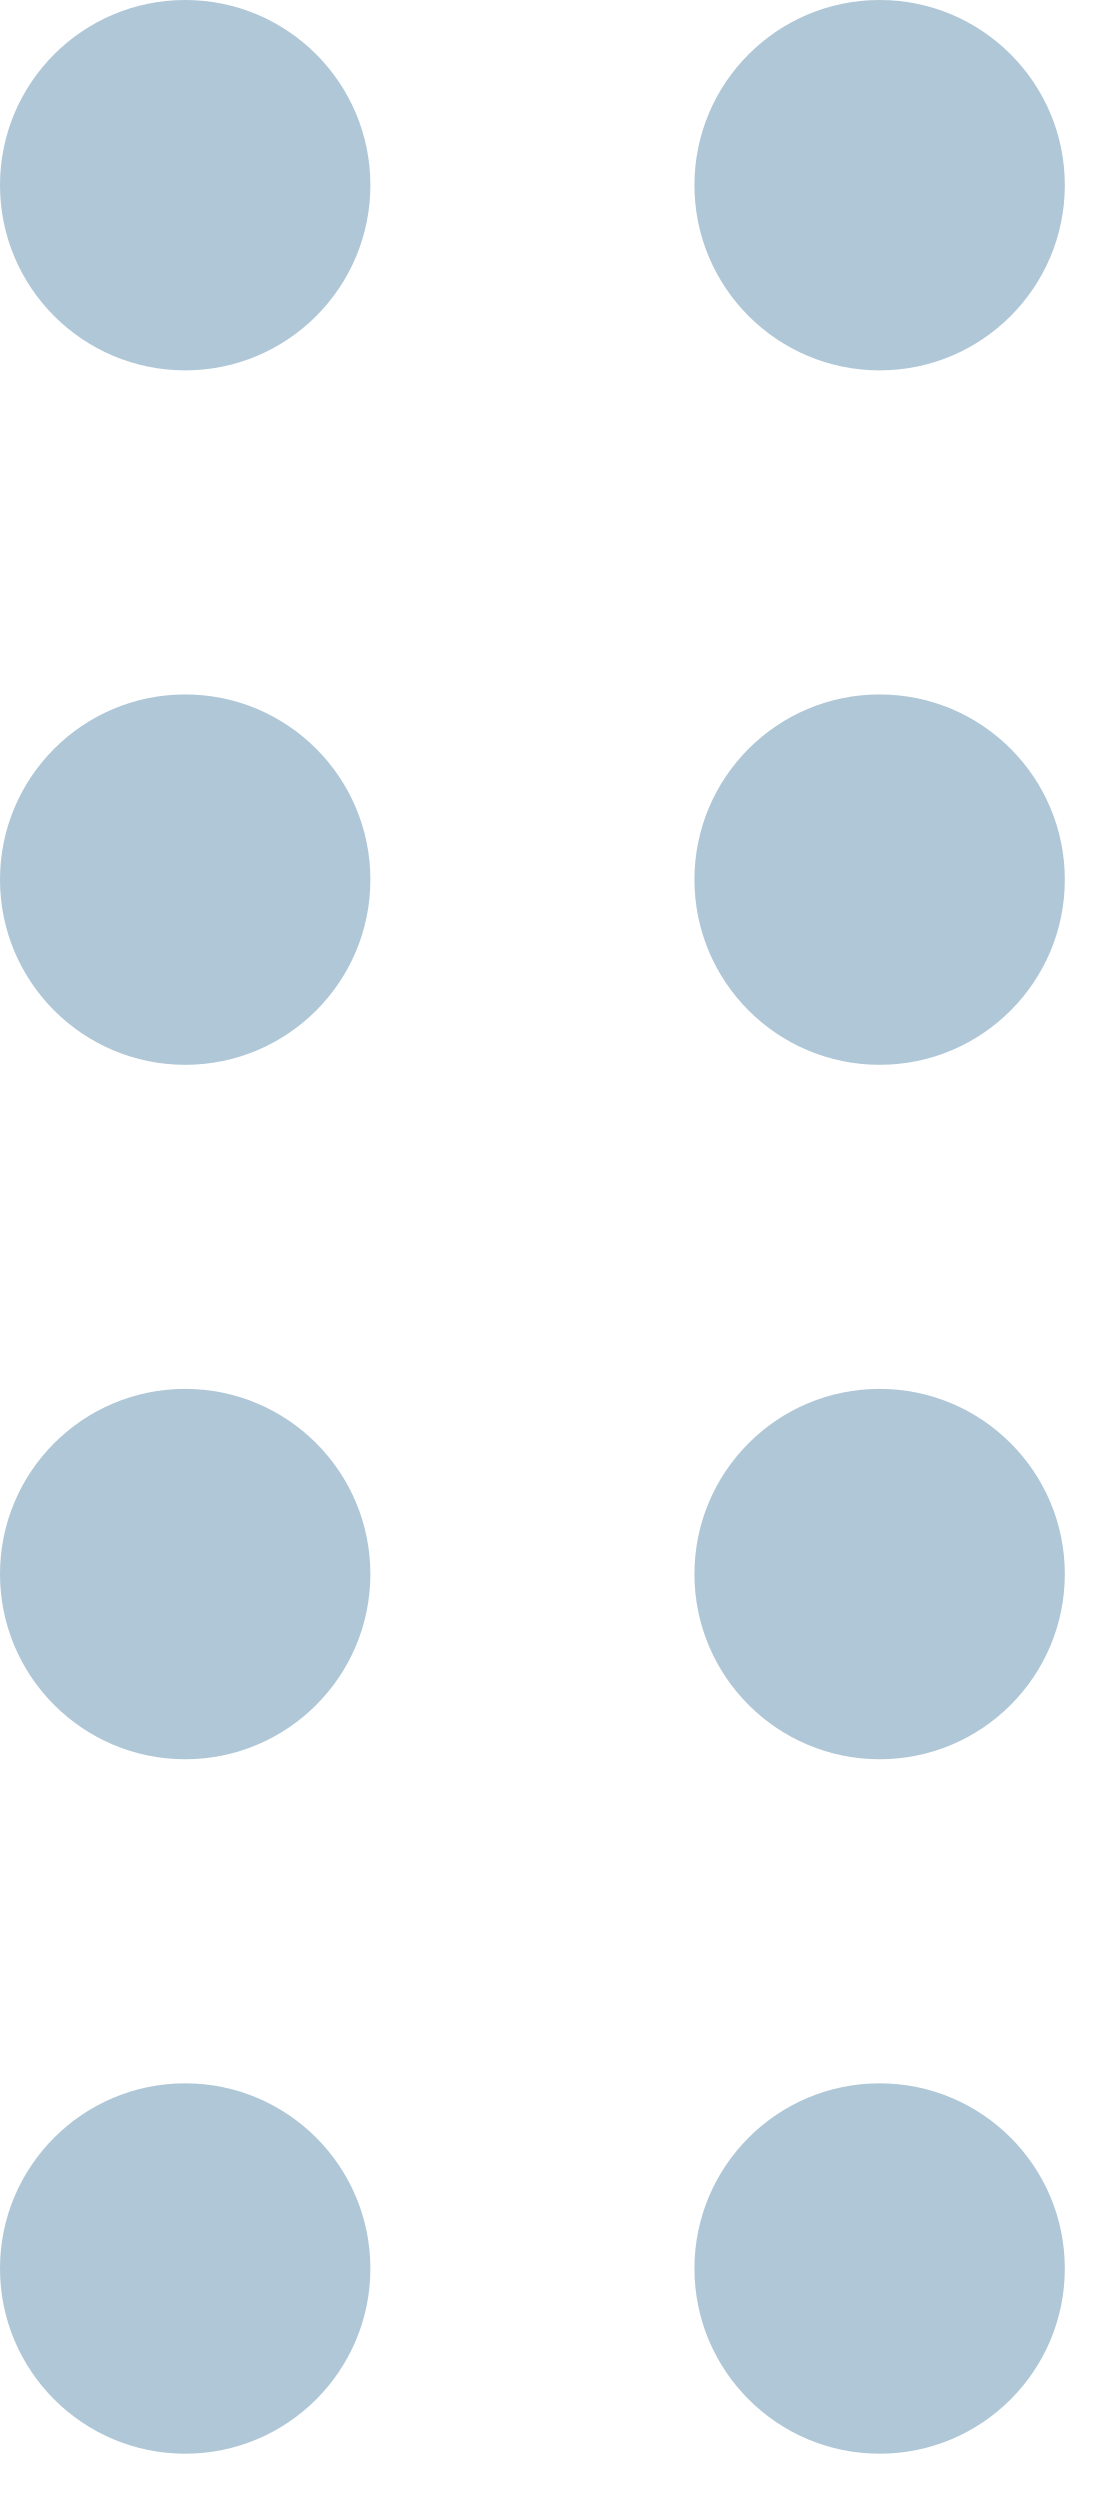
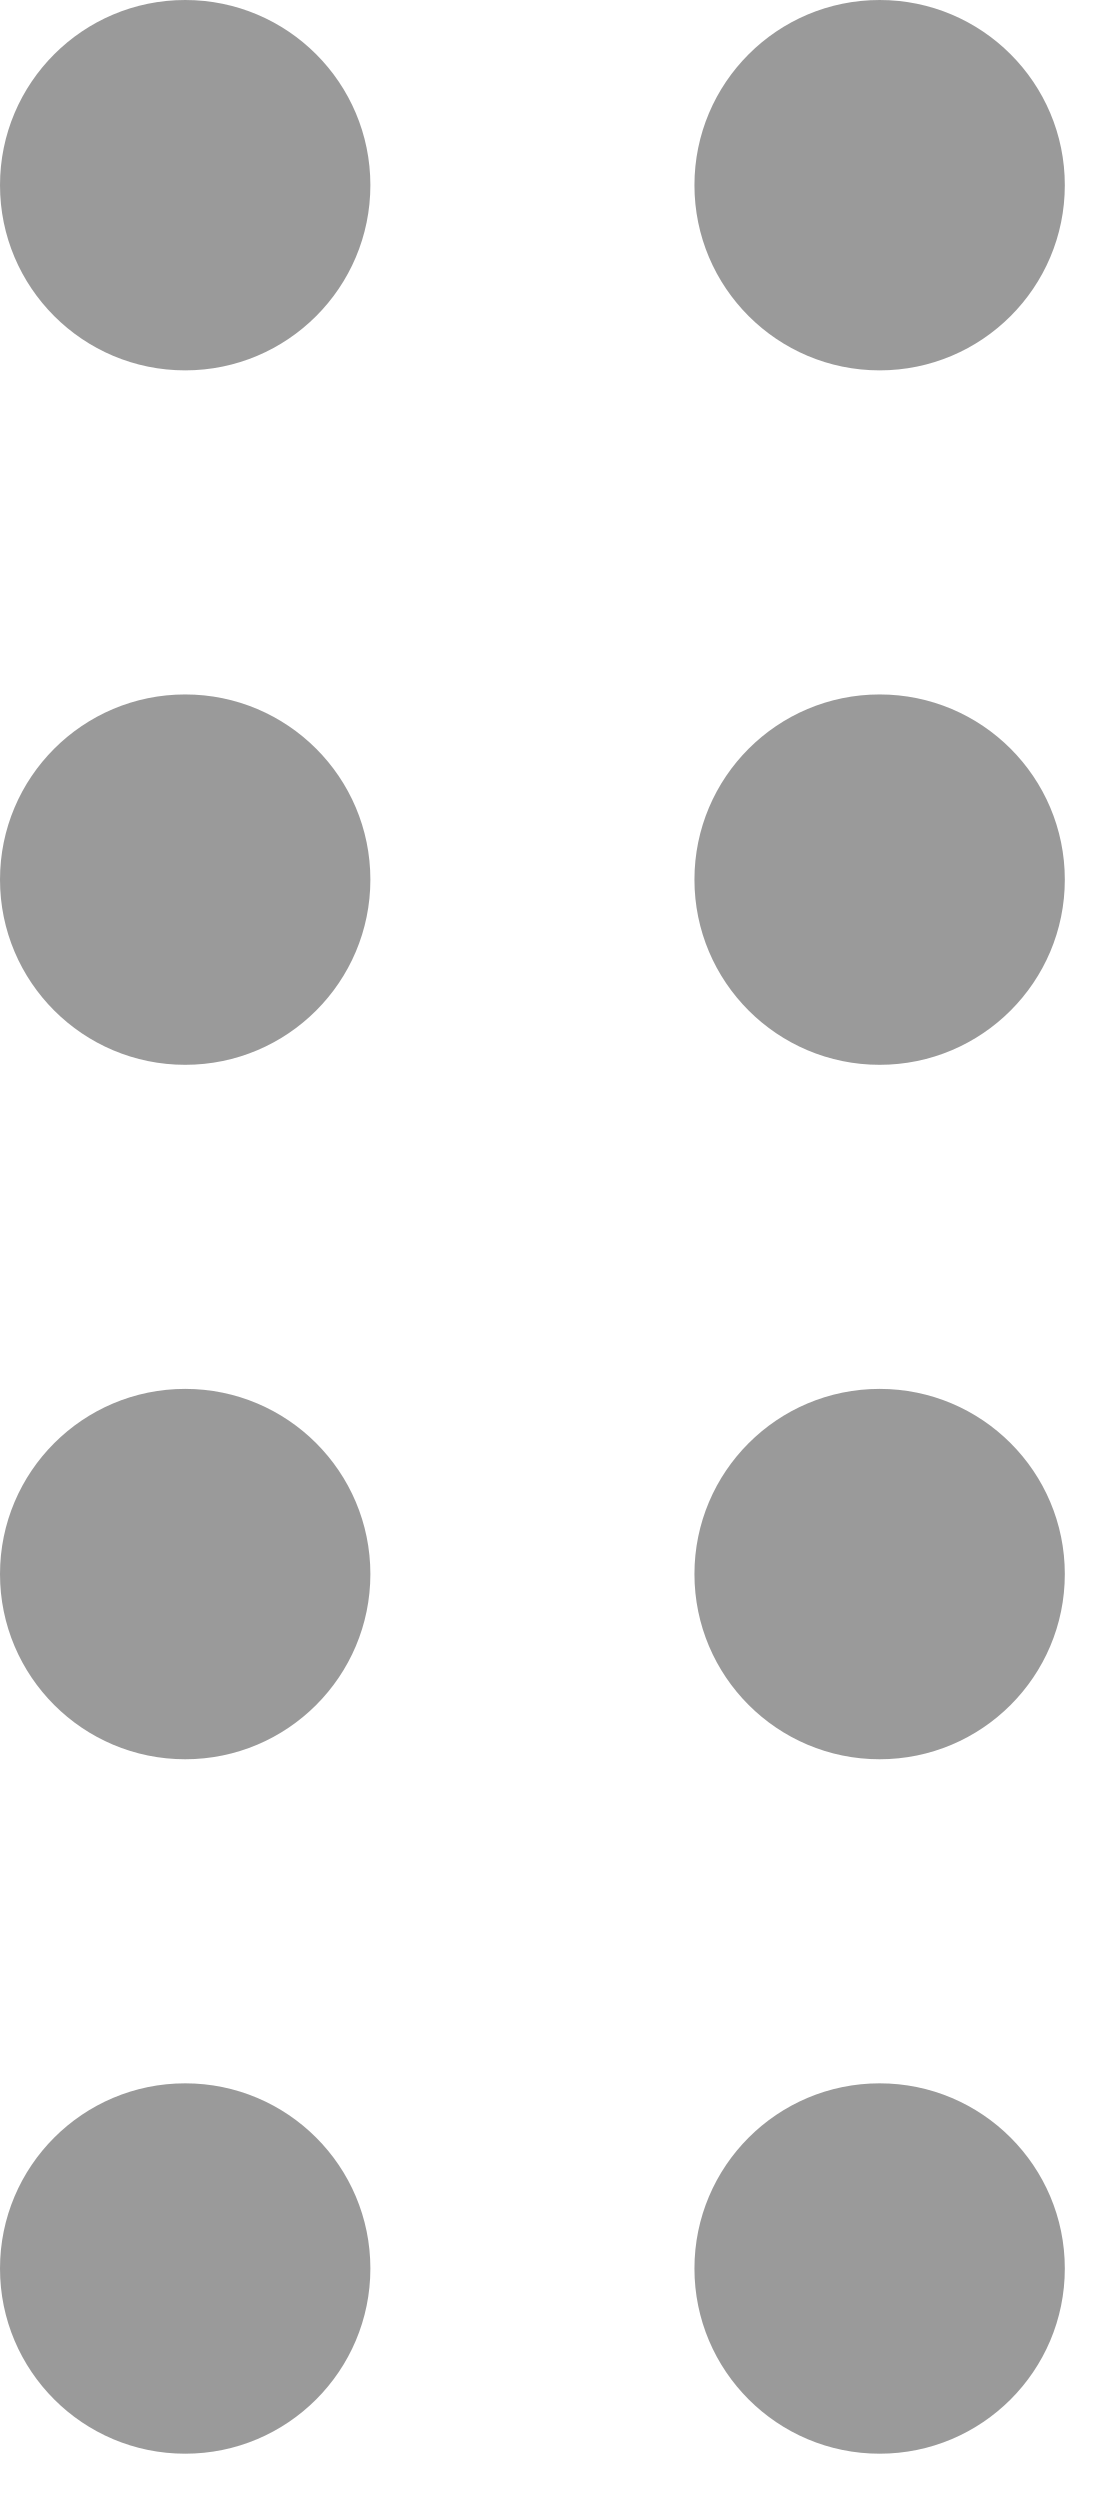
<svg xmlns="http://www.w3.org/2000/svg" width="12" height="27" viewBox="0 0 12 27" fill="none">
-   <circle cx="2" cy="2" r="2" fill="#AFC7D7" />
-   <circle cx="2" cy="9.5" r="2" fill="#AFC7D7" />
-   <circle cx="2" cy="17" r="2" fill="#AFC7D7" />
-   <circle cx="2" cy="24.5" r="2" fill="#AFC7D7" />
-   <circle cx="9.5" cy="2" r="2" fill="#AFC7D7" />
-   <circle cx="9.5" cy="9.5" r="2" fill="#AFC7D7" />
-   <circle cx="9.5" cy="17" r="2" fill="#AFC7D7" />
-   <circle cx="9.5" cy="24.5" r="2" fill="#AFC7D7" />
+   <circle cx="2" cy="2" r="2" fill="#9A9A9A" />
+   <circle cx="2" cy="9.5" r="2" fill="#9A9A9A" />
+   <circle cx="2" cy="17" r="2" fill="#9A9A9A" />
+   <circle cx="2" cy="24.5" r="2" fill="#9A9A9A" />
+   <circle cx="9.5" cy="2" r="2" fill="#9A9A9A" />
+   <circle cx="9.5" cy="9.5" r="2" fill="#9A9A9A" />
+   <circle cx="9.5" cy="17" r="2" fill="#9A9A9A" />
+   <circle cx="9.5" cy="24.5" r="2" fill="#9A9A9A" />
</svg>
